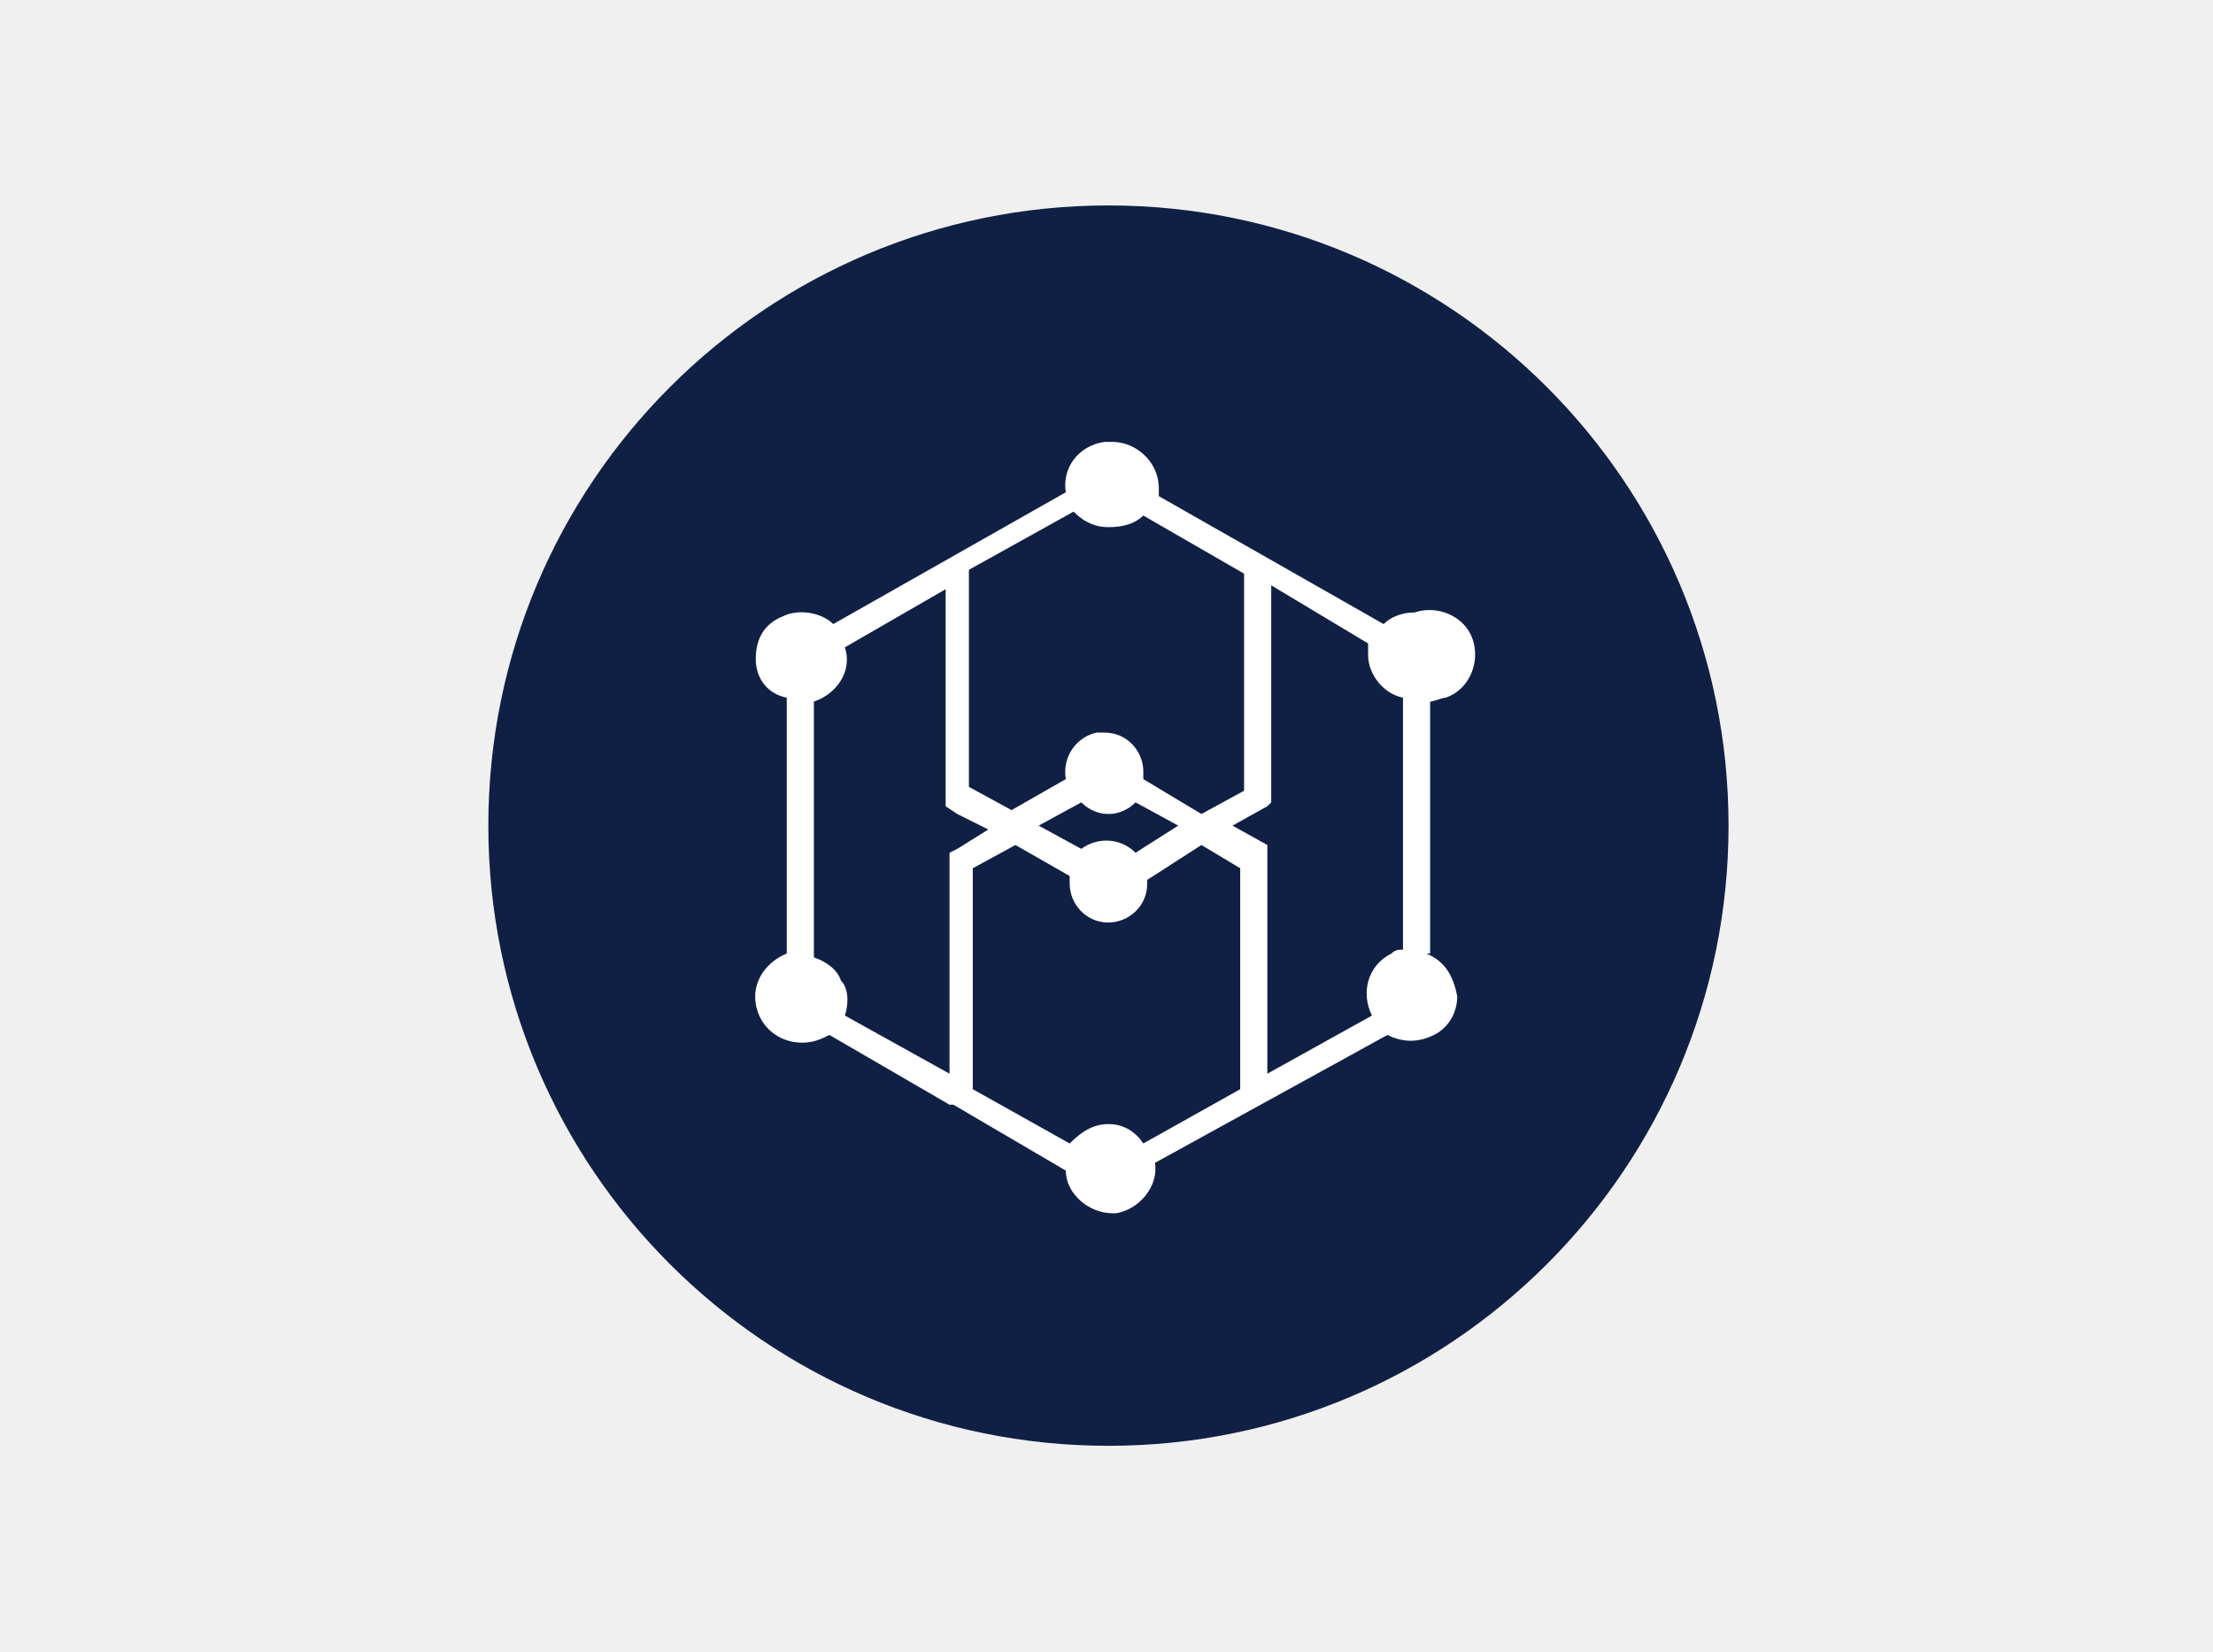
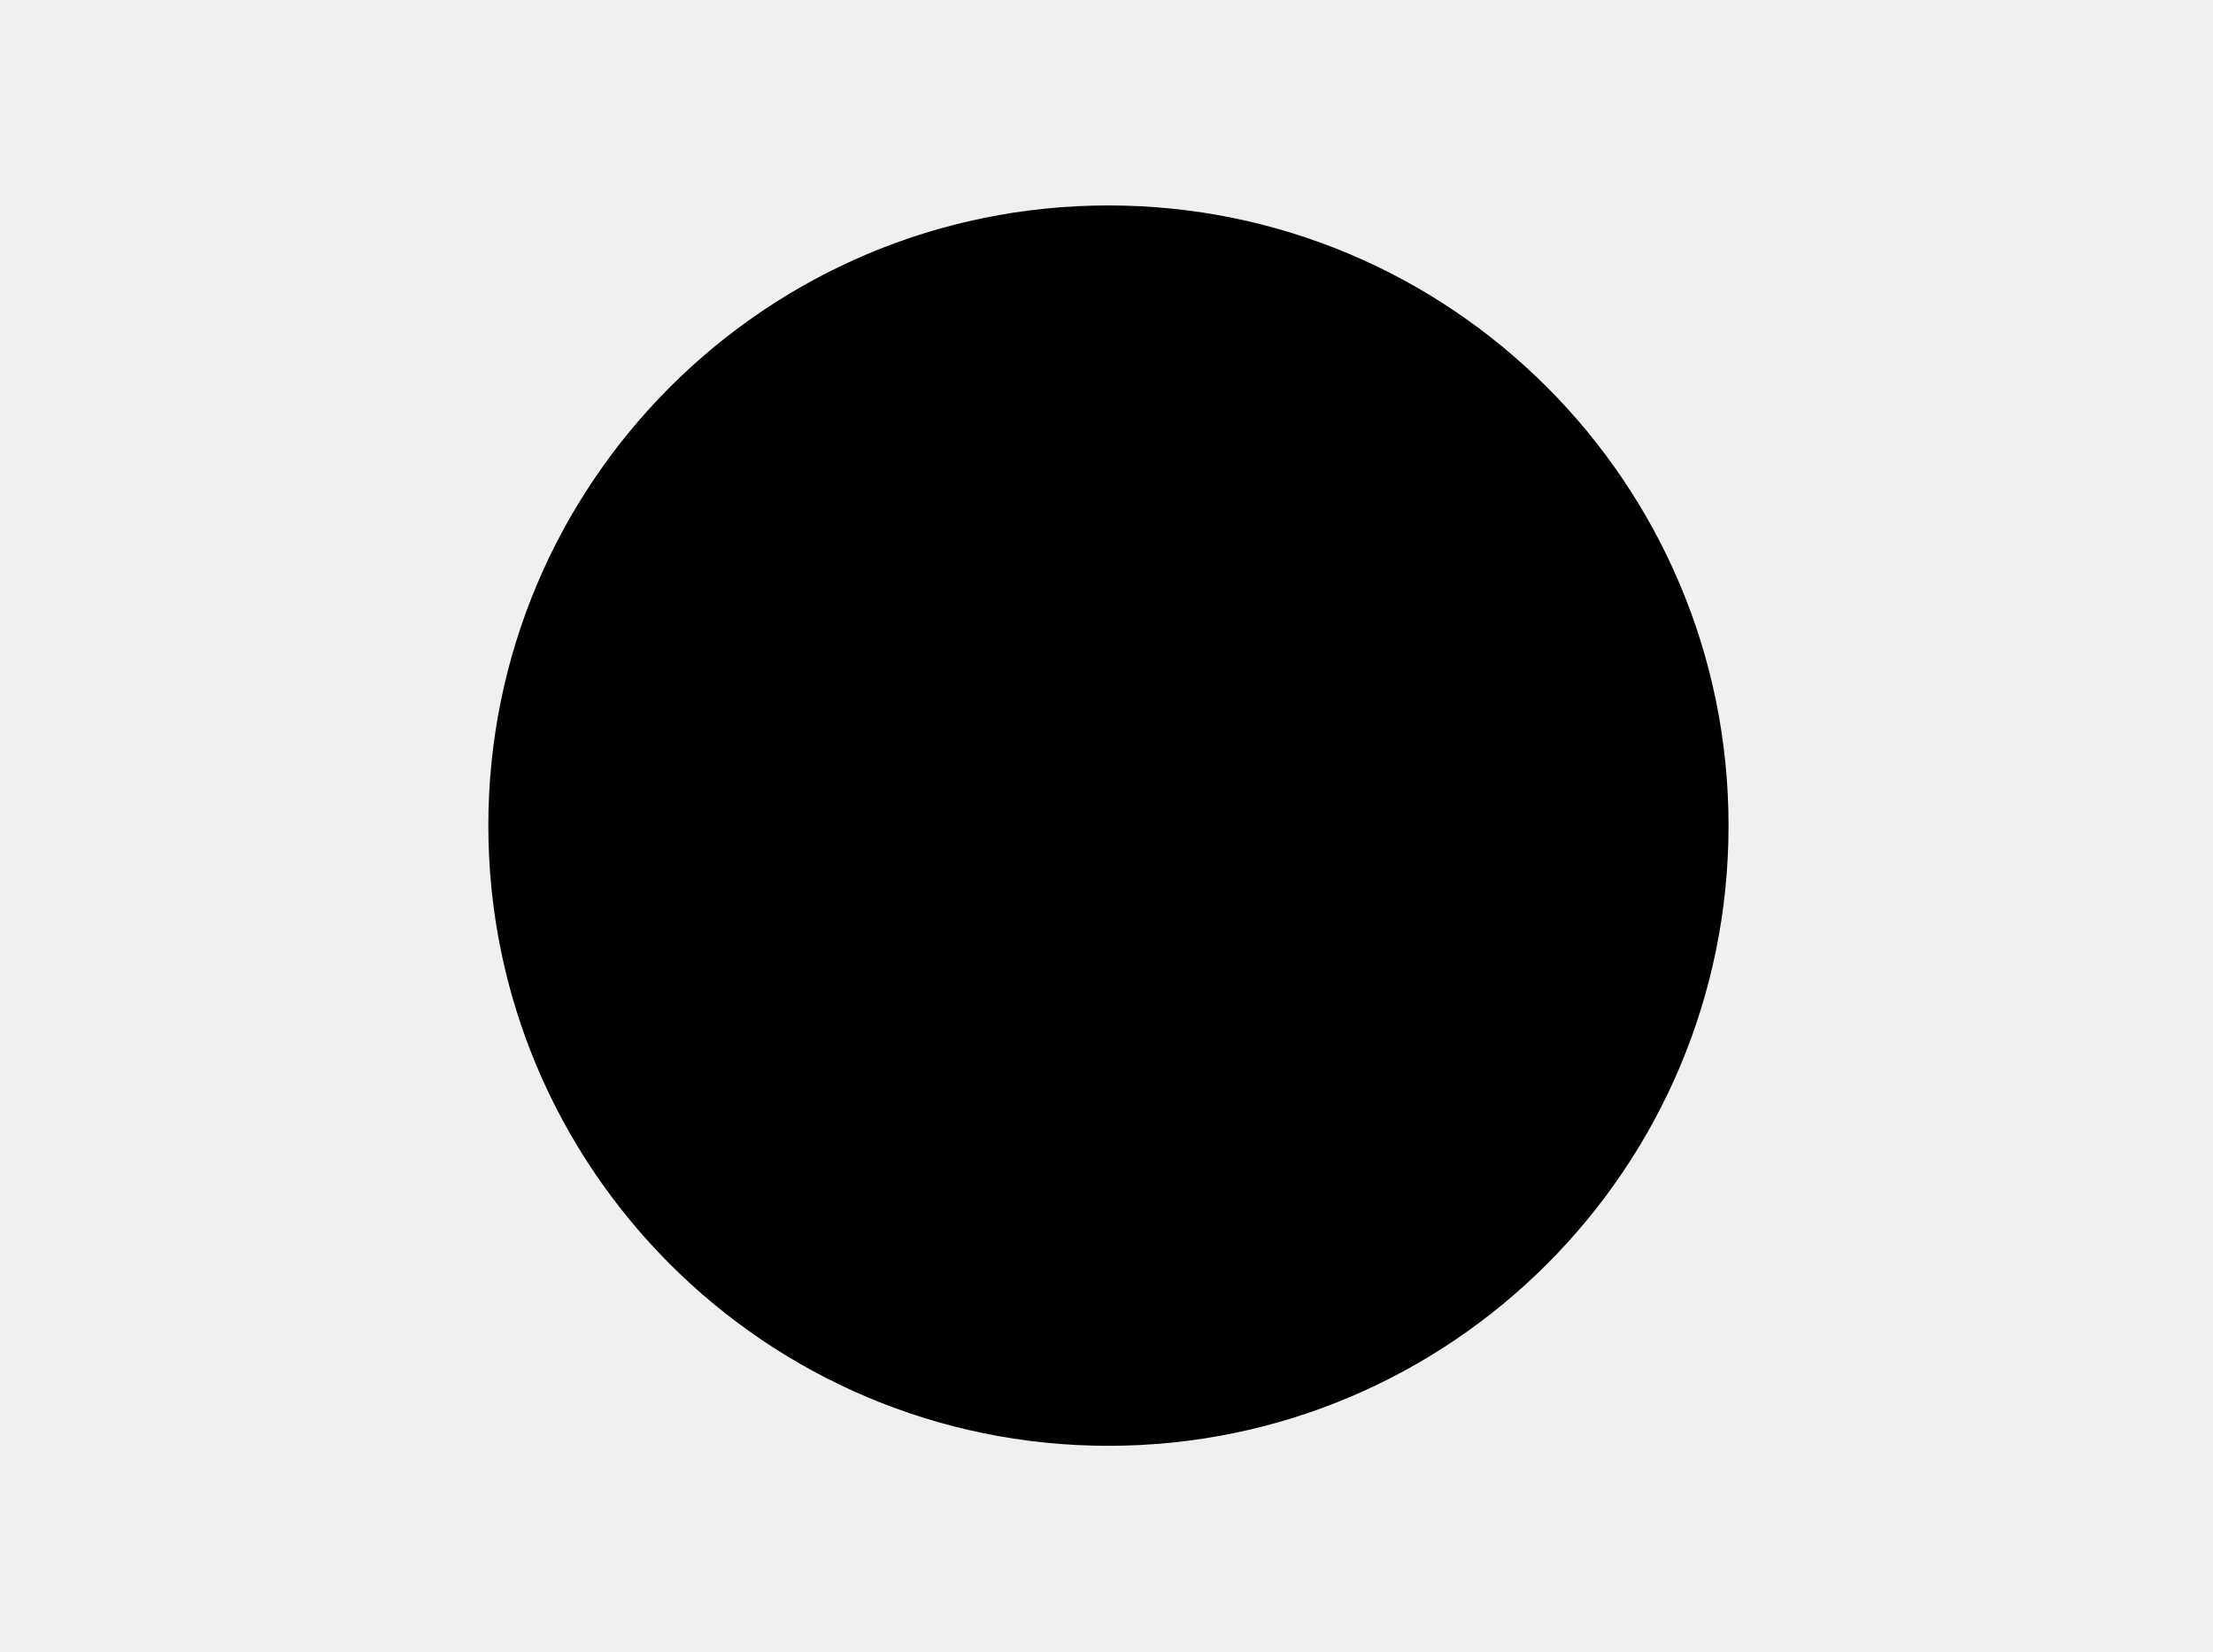
<svg xmlns="http://www.w3.org/2000/svg" version="1.0" id="katman_1" x="0px" y="0px" viewBox="0 0 57.1 42.6" style="enable-background:new 0 0 57.1 42.6;" xml:space="preserve">
  <style type="text/css">
	.st0{fill-rule:evenodd;clip-rule:evenodd;fill:#102044;}
	.st1{fill:#FFFFFF;}
</style>
  <g>
-     <circle class="st0" cx="28.6" cy="21.3" r="16" />
-     <path class="st1" d="M36.8,24.6c0.5,0.2,0.7,0.6,0.8,1.1c0,0.4-0.2,0.8-0.6,1c-0.4,0.2-0.8,0.2-1.2,0l-6,3.3c0.1,0.6-0.4,1.2-1,1.3   c0,0-0.1,0-0.1,0c-0.6,0-1.2-0.5-1.2-1.1l-2.9-1.7h-0.1v0l-3.1-1.8c-0.2,0.1-0.4,0.2-0.7,0.2c-0.6,0-1.1-0.4-1.2-1   c-0.1-0.6,0.3-1.1,0.8-1.3V18c-0.5-0.1-0.8-0.5-0.8-1c0-0.5,0.2-0.9,0.7-1.1c0.4-0.2,1-0.1,1.3,0.2l6-3.4c-0.1-0.6,0.3-1.2,1-1.3   c0.1,0,0.1,0,0.2,0c0.6,0,1.2,0.5,1.2,1.2c0,0.1,0,0.2,0,0.2l5.8,3.3c0.2-0.2,0.5-0.3,0.8-0.3c0.6-0.2,1.3,0.1,1.5,0.7   c0.2,0.6-0.1,1.3-0.7,1.5c-0.1,0-0.3,0.1-0.4,0.1V24.6L36.8,24.6z M32.7,22v5.7l2.7-1.5c-0.3-0.6-0.1-1.3,0.5-1.6   c0.1-0.1,0.2-0.1,0.3-0.1V18c-0.5-0.1-0.9-0.6-0.9-1.1c0-0.1,0-0.2,0-0.3l-2.5-1.5v5.3h0l0,0.3l-0.1,0.1l-0.9,0.5l0.9,0.5L32.7,22   L32.7,22L32.7,22C32.7,22,32.7,22,32.7,22z M28.6,13.6c-0.3,0-0.6-0.1-0.9-0.4l-2.7,1.5v5.6l1.1,0.6l1.4-0.8   c-0.1-0.6,0.3-1.1,0.8-1.2c0.1,0,0.1,0,0.2,0c0.6,0,1,0.5,1,1c0,0.1,0,0.1,0,0.2L31,21l1.1-0.6v-5.6l-2.6-1.5   C29.3,13.5,29,13.6,28.6,13.6L28.6,13.6z M29.3,22l1.1-0.7l-1.1-0.6c-0.4,0.4-1,0.4-1.4,0l-1.1,0.6l1.1,0.6   C28.3,21.6,28.9,21.6,29.3,22z M21.8,26.2l2.7,1.5v-5.5l0-0.2l0,0l0.2-0.1l0.8-0.5l-0.8-0.4l-0.3-0.2v-0.2h0v-5.4l-2.6,1.5   c0.2,0.6-0.2,1.2-0.8,1.4v6.6c0.3,0.1,0.6,0.3,0.7,0.6C21.9,25.5,21.9,25.9,21.8,26.2z M28.6,29c0.4,0,0.7,0.2,0.9,0.5l2.5-1.4   v-5.7l-1-0.6l-1.4,0.9c0,0,0,0.1,0,0.1c0,0.6-0.5,1-1,1c-0.6,0-1-0.5-1-1c0-0.1,0-0.1,0-0.2l-1.4-0.8l-1.1,0.6v5.7l2.5,1.4   C27.9,29.2,28.2,29,28.6,29z" />
+     <circle className="st0" cx="28.6" cy="21.3" r="16" />
+     <path className="st1" d="M36.8,24.6c0.5,0.2,0.7,0.6,0.8,1.1c0,0.4-0.2,0.8-0.6,1c-0.4,0.2-0.8,0.2-1.2,0l-6,3.3c0.1,0.6-0.4,1.2-1,1.3   c0,0-0.1,0-0.1,0c-0.6,0-1.2-0.5-1.2-1.1l-2.9-1.7h-0.1v0l-3.1-1.8c-0.2,0.1-0.4,0.2-0.7,0.2c-0.6,0-1.1-0.4-1.2-1   c-0.1-0.6,0.3-1.1,0.8-1.3V18c-0.5-0.1-0.8-0.5-0.8-1c0-0.5,0.2-0.9,0.7-1.1c0.4-0.2,1-0.1,1.3,0.2l6-3.4c-0.1-0.6,0.3-1.2,1-1.3   c0.1,0,0.1,0,0.2,0c0.6,0,1.2,0.5,1.2,1.2c0,0.1,0,0.2,0,0.2l5.8,3.3c0.2-0.2,0.5-0.3,0.8-0.3c0.6-0.2,1.3,0.1,1.5,0.7   c0.2,0.6-0.1,1.3-0.7,1.5c-0.1,0-0.3,0.1-0.4,0.1V24.6L36.8,24.6z M32.7,22v5.7l2.7-1.5c-0.3-0.6-0.1-1.3,0.5-1.6   c0.1-0.1,0.2-0.1,0.3-0.1V18c-0.5-0.1-0.9-0.6-0.9-1.1c0-0.1,0-0.2,0-0.3l-2.5-1.5v5.3h0l0,0.3l-0.1,0.1l-0.9,0.5l0.9,0.5L32.7,22   L32.7,22L32.7,22C32.7,22,32.7,22,32.7,22z M28.6,13.6c-0.3,0-0.6-0.1-0.9-0.4l-2.7,1.5v5.6l1.1,0.6l1.4-0.8   c-0.1-0.6,0.3-1.1,0.8-1.2c0.1,0,0.1,0,0.2,0c0.6,0,1,0.5,1,1c0,0.1,0,0.1,0,0.2L31,21l1.1-0.6v-5.6l-2.6-1.5   C29.3,13.5,29,13.6,28.6,13.6L28.6,13.6z M29.3,22l1.1-0.7l-1.1-0.6c-0.4,0.4-1,0.4-1.4,0l-1.1,0.6l1.1,0.6   C28.3,21.6,28.9,21.6,29.3,22z M21.8,26.2l2.7,1.5v-5.5l0-0.2l0,0l0.2-0.1l0.8-0.5l-0.8-0.4l-0.3-0.2v-0.2h0v-5.4l-2.6,1.5   c0.2,0.6-0.2,1.2-0.8,1.4v6.6c0.3,0.1,0.6,0.3,0.7,0.6C21.9,25.5,21.9,25.9,21.8,26.2z M28.6,29c0.4,0,0.7,0.2,0.9,0.5l2.5-1.4   v-5.7l-1-0.6l-1.4,0.9c0,0,0,0.1,0,0.1c0,0.6-0.5,1-1,1c-0.6,0-1-0.5-1-1c0-0.1,0-0.1,0-0.2l-1.4-0.8l-1.1,0.6v5.7l2.5,1.4   C27.9,29.2,28.2,29,28.6,29z" />
  </g>
</svg>
